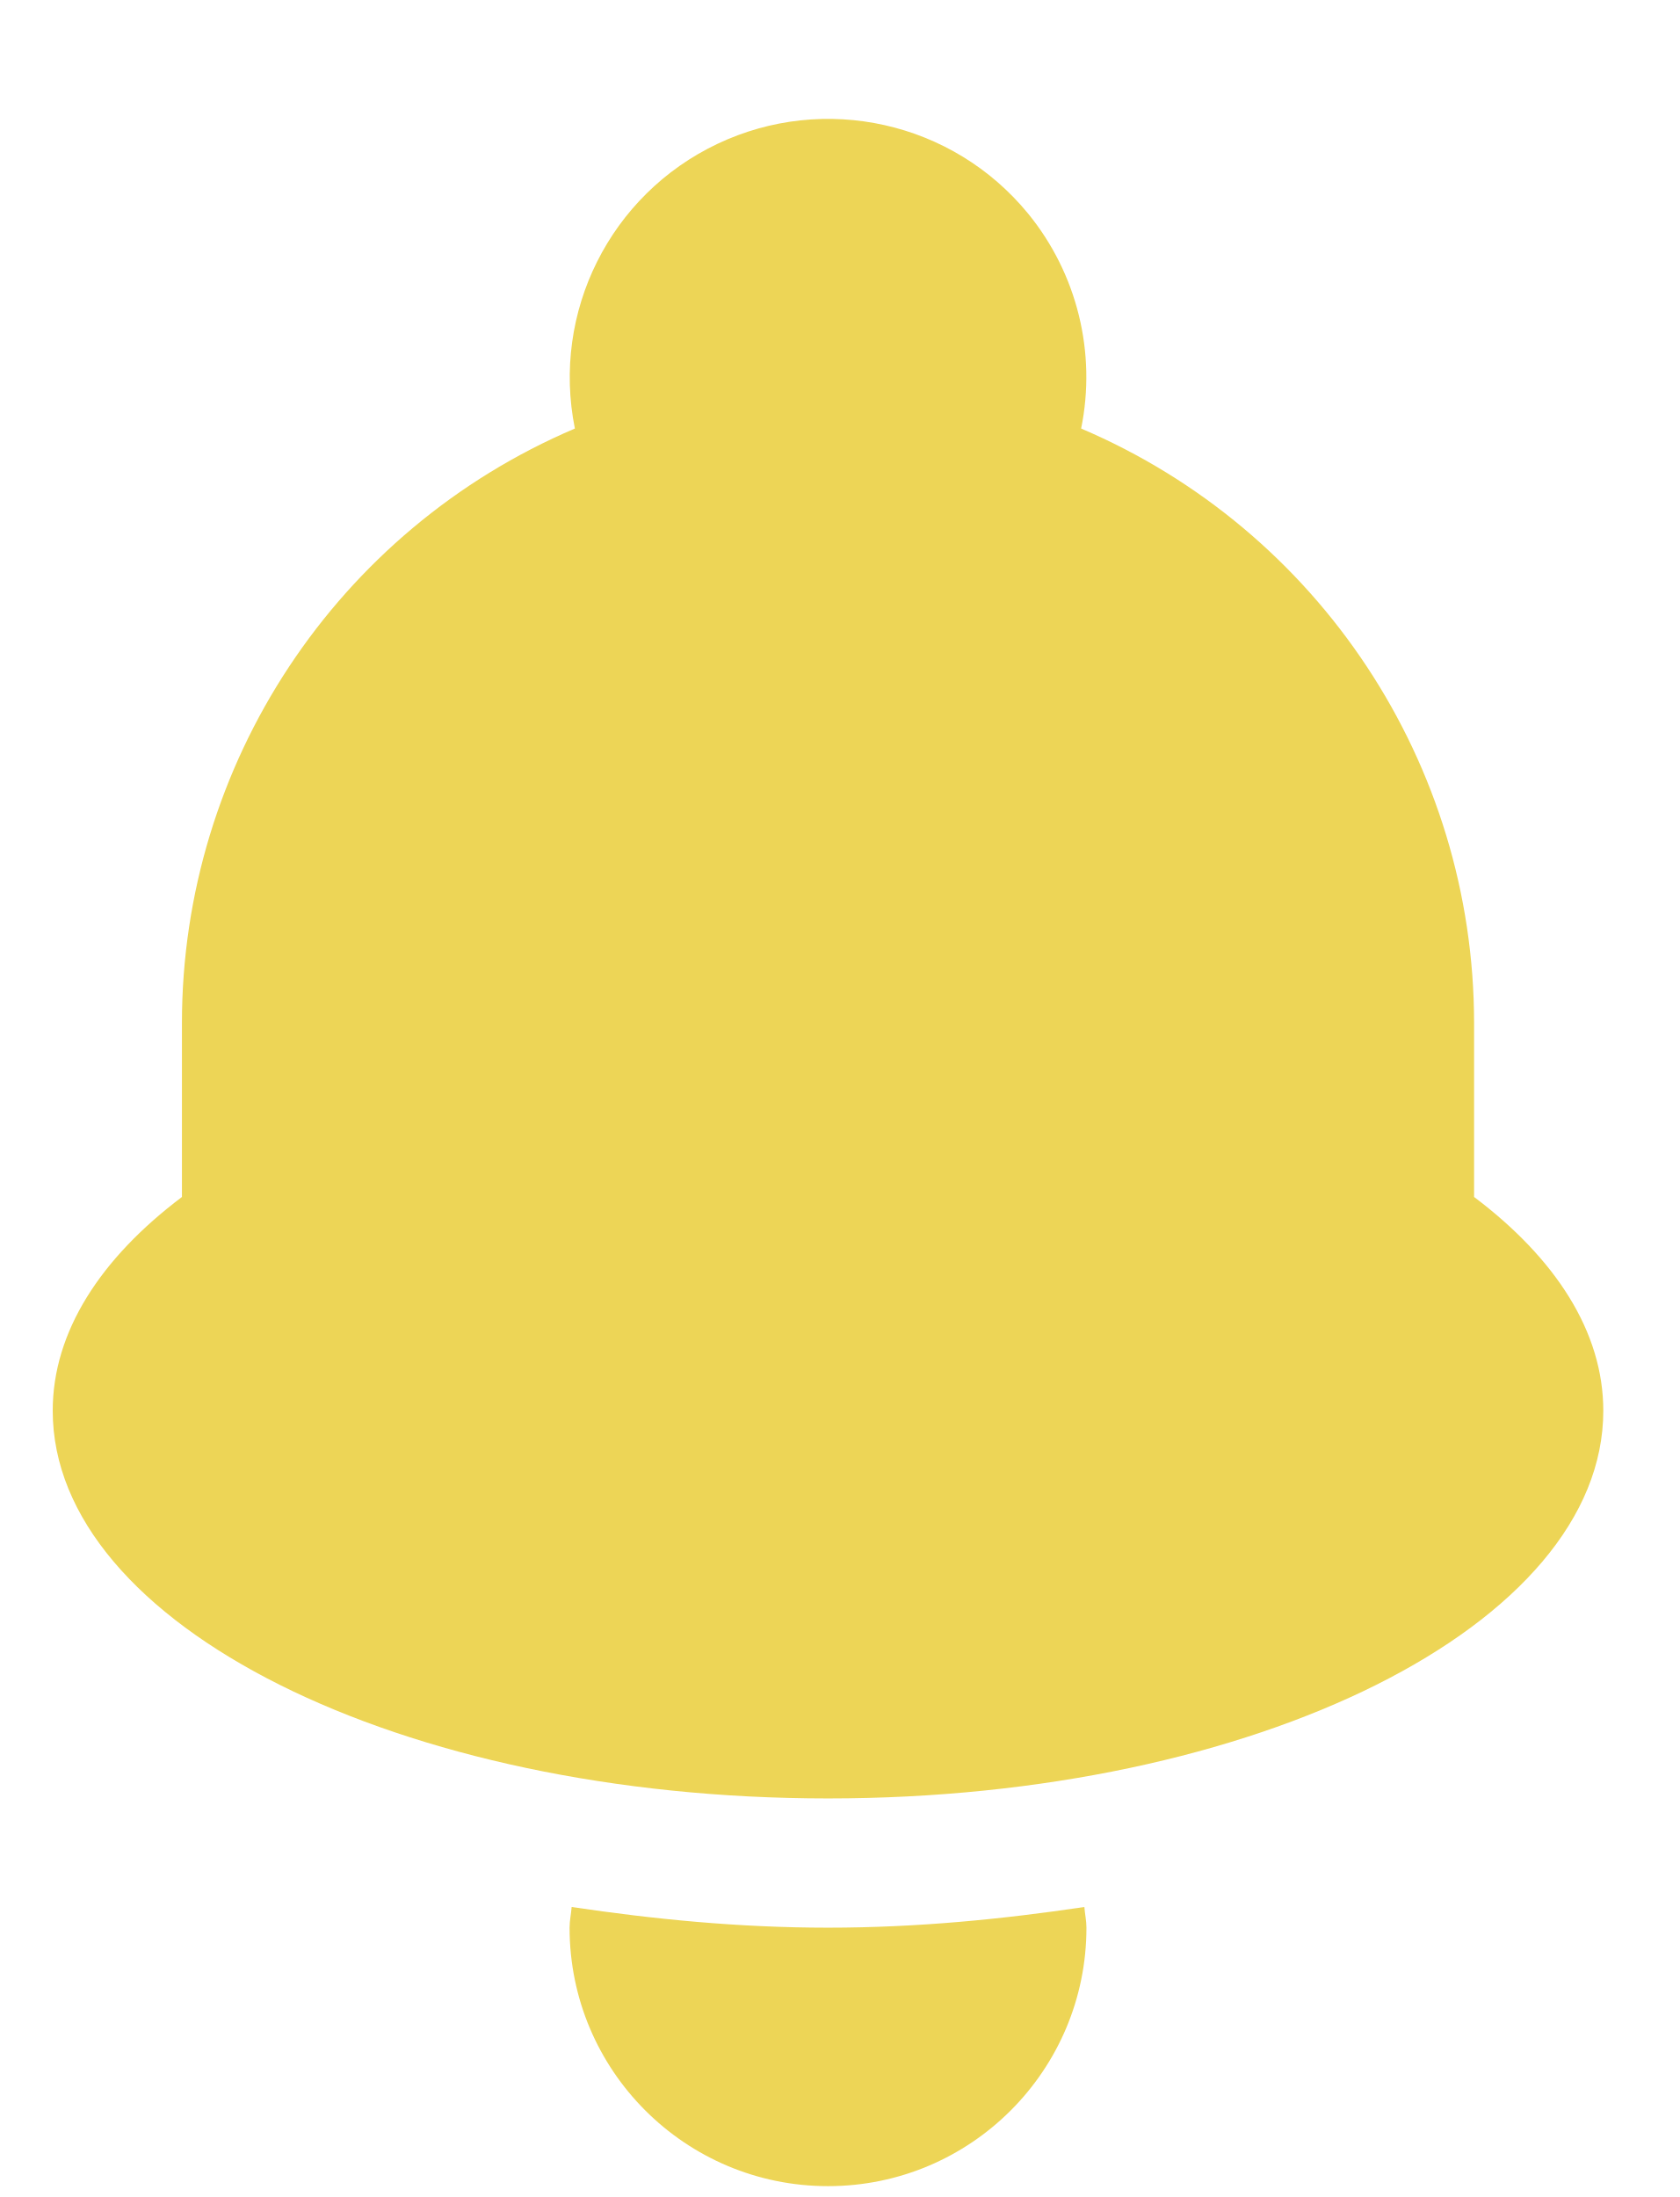
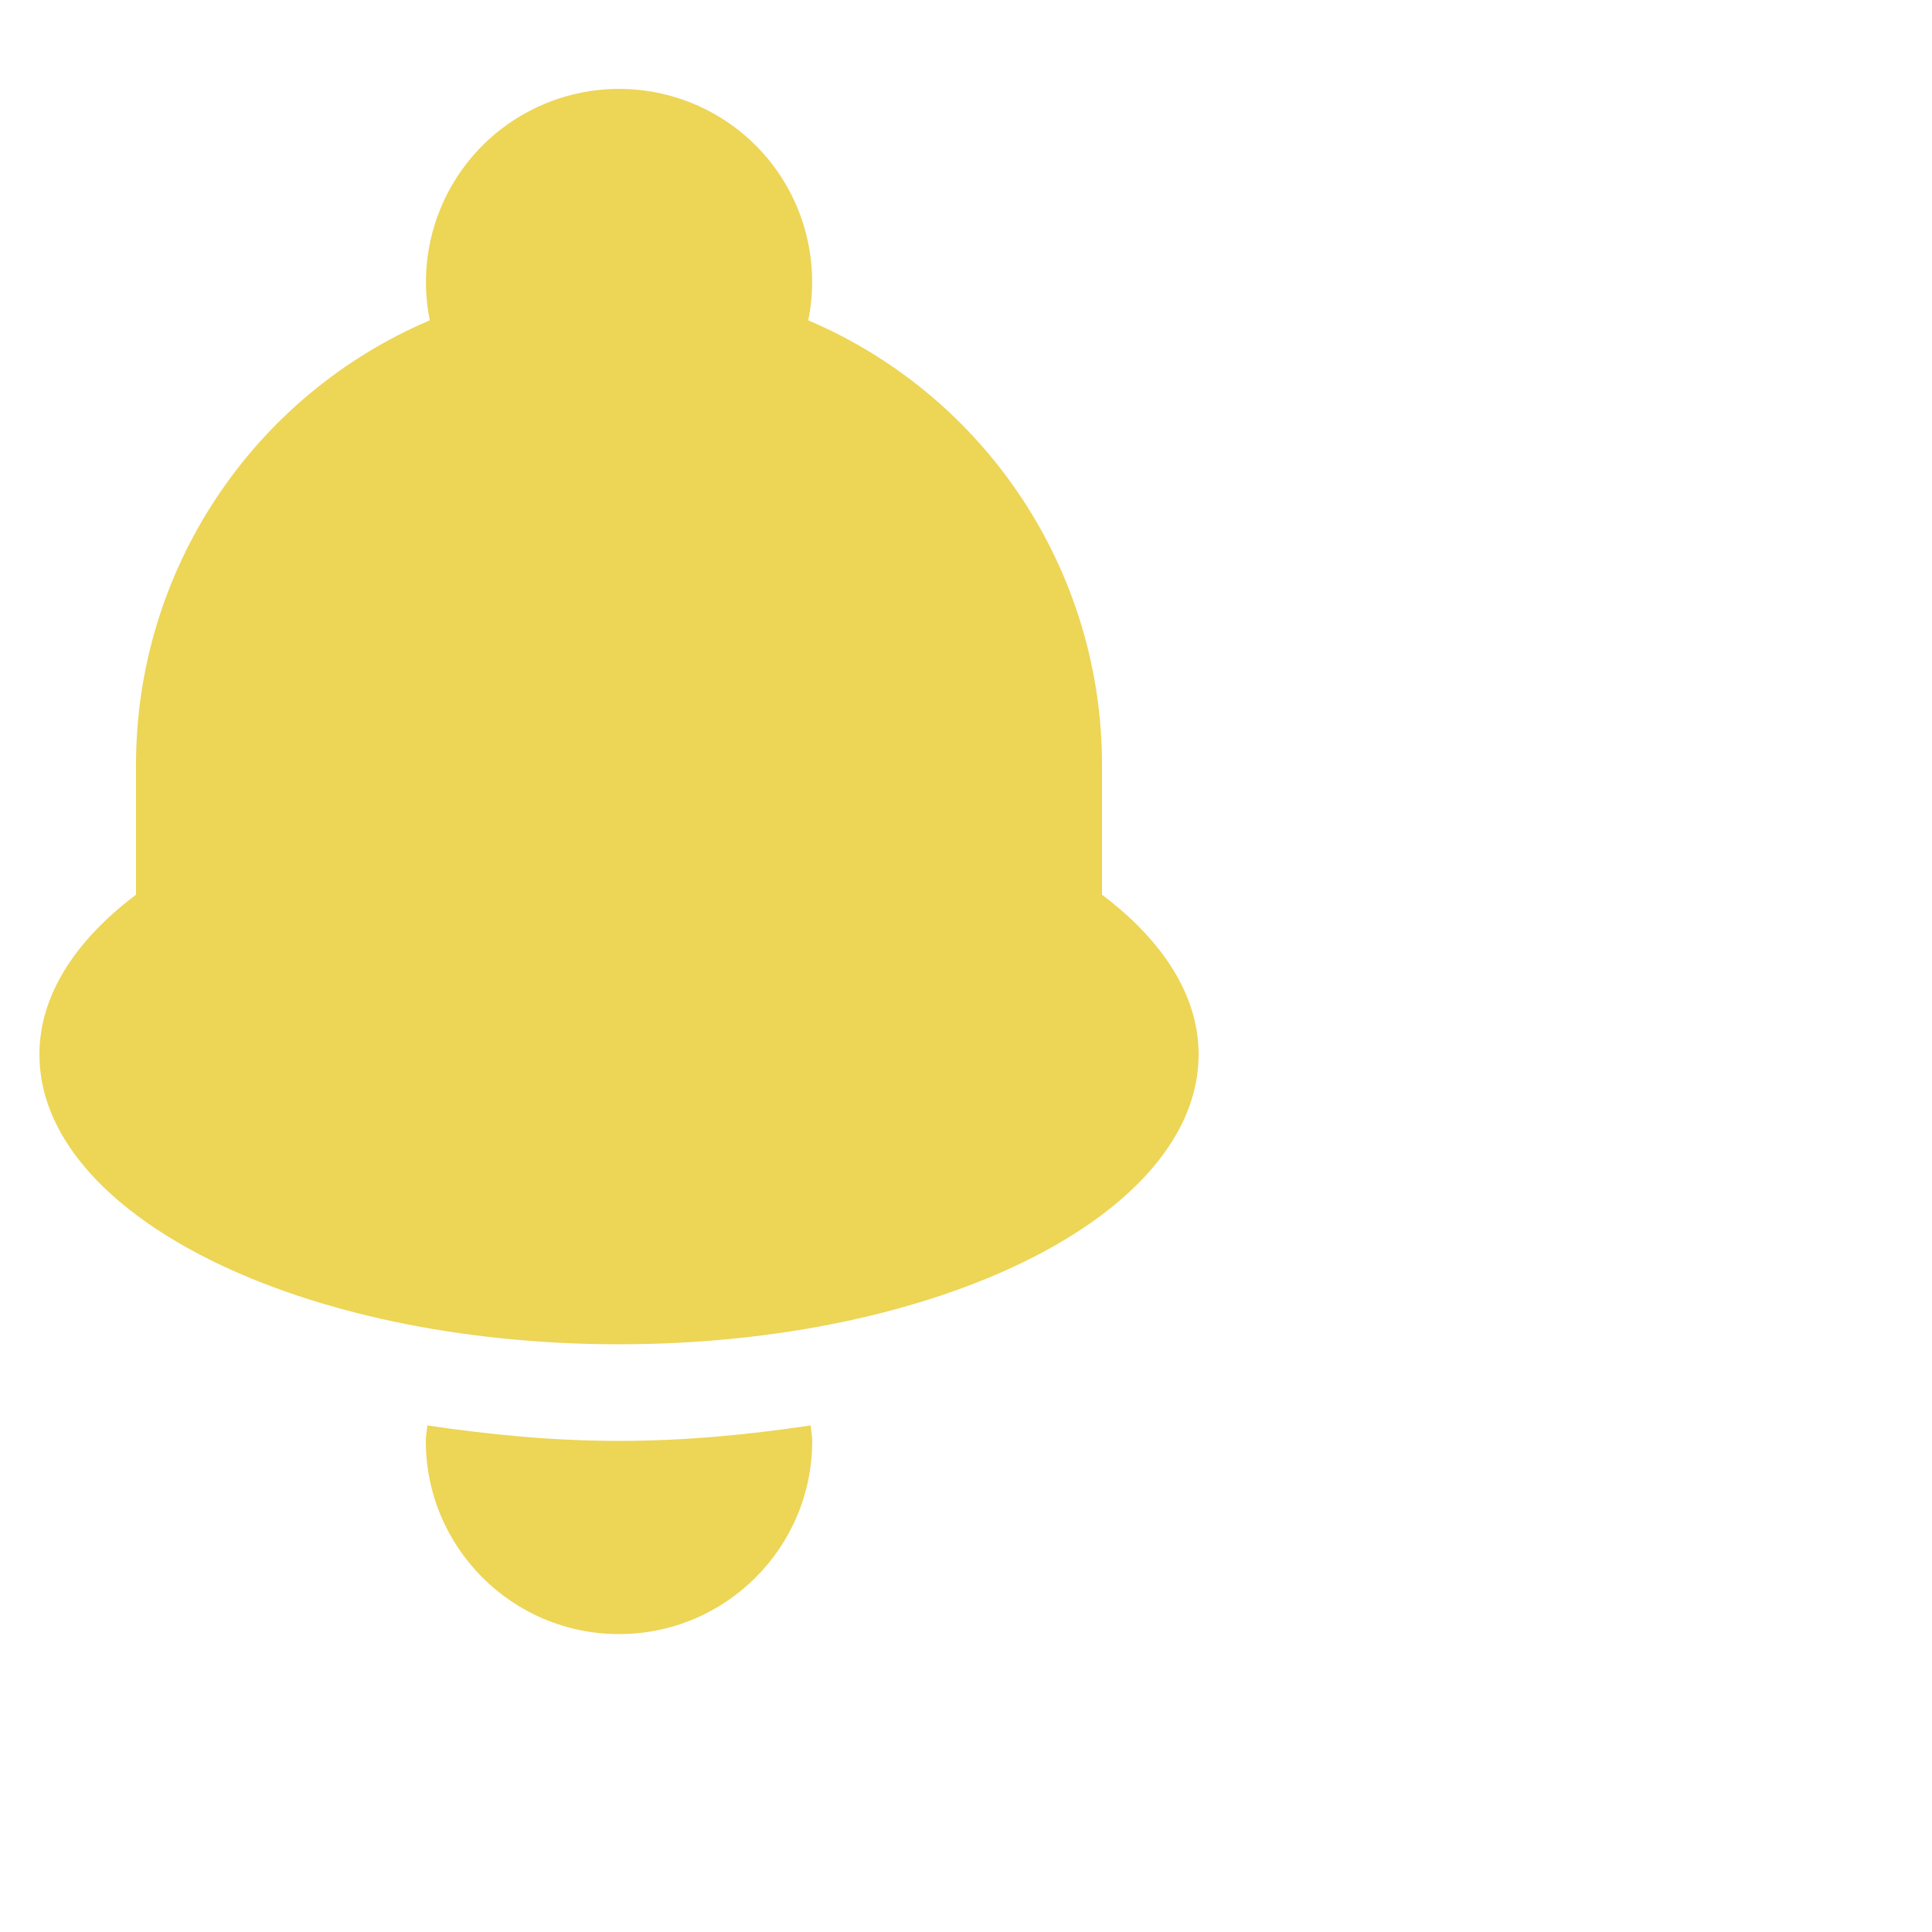
- <svg xmlns="http://www.w3.org/2000/svg" width="13" height="17">
+ <svg xmlns="http://www.w3.org/2000/svg" width="20" height="20">
  <path d="M6.408 13.916c-3.313 0-6-1.343-6-3 0-.612.371-1.18 1-1.654V7.916a5 5 0 0 1 3.041-4.6 2 2 0 0 1 3.507-1.664 2 2 0 0 1 .411 1.664 5.002 5.002 0 0 1 3.041 4.6v1.346c.629.474 1 1.042 1 1.654 0 1.657-2.687 3-6 3Zm0 1c.694 0 1.352-.066 1.984-.16.004.054.016.105.016.16a2 2 0 0 1-4 0c0-.055.012-.106.016-.16.633.094 1.29.16 1.984.16Z" fill="#EDD556" />
</svg>
